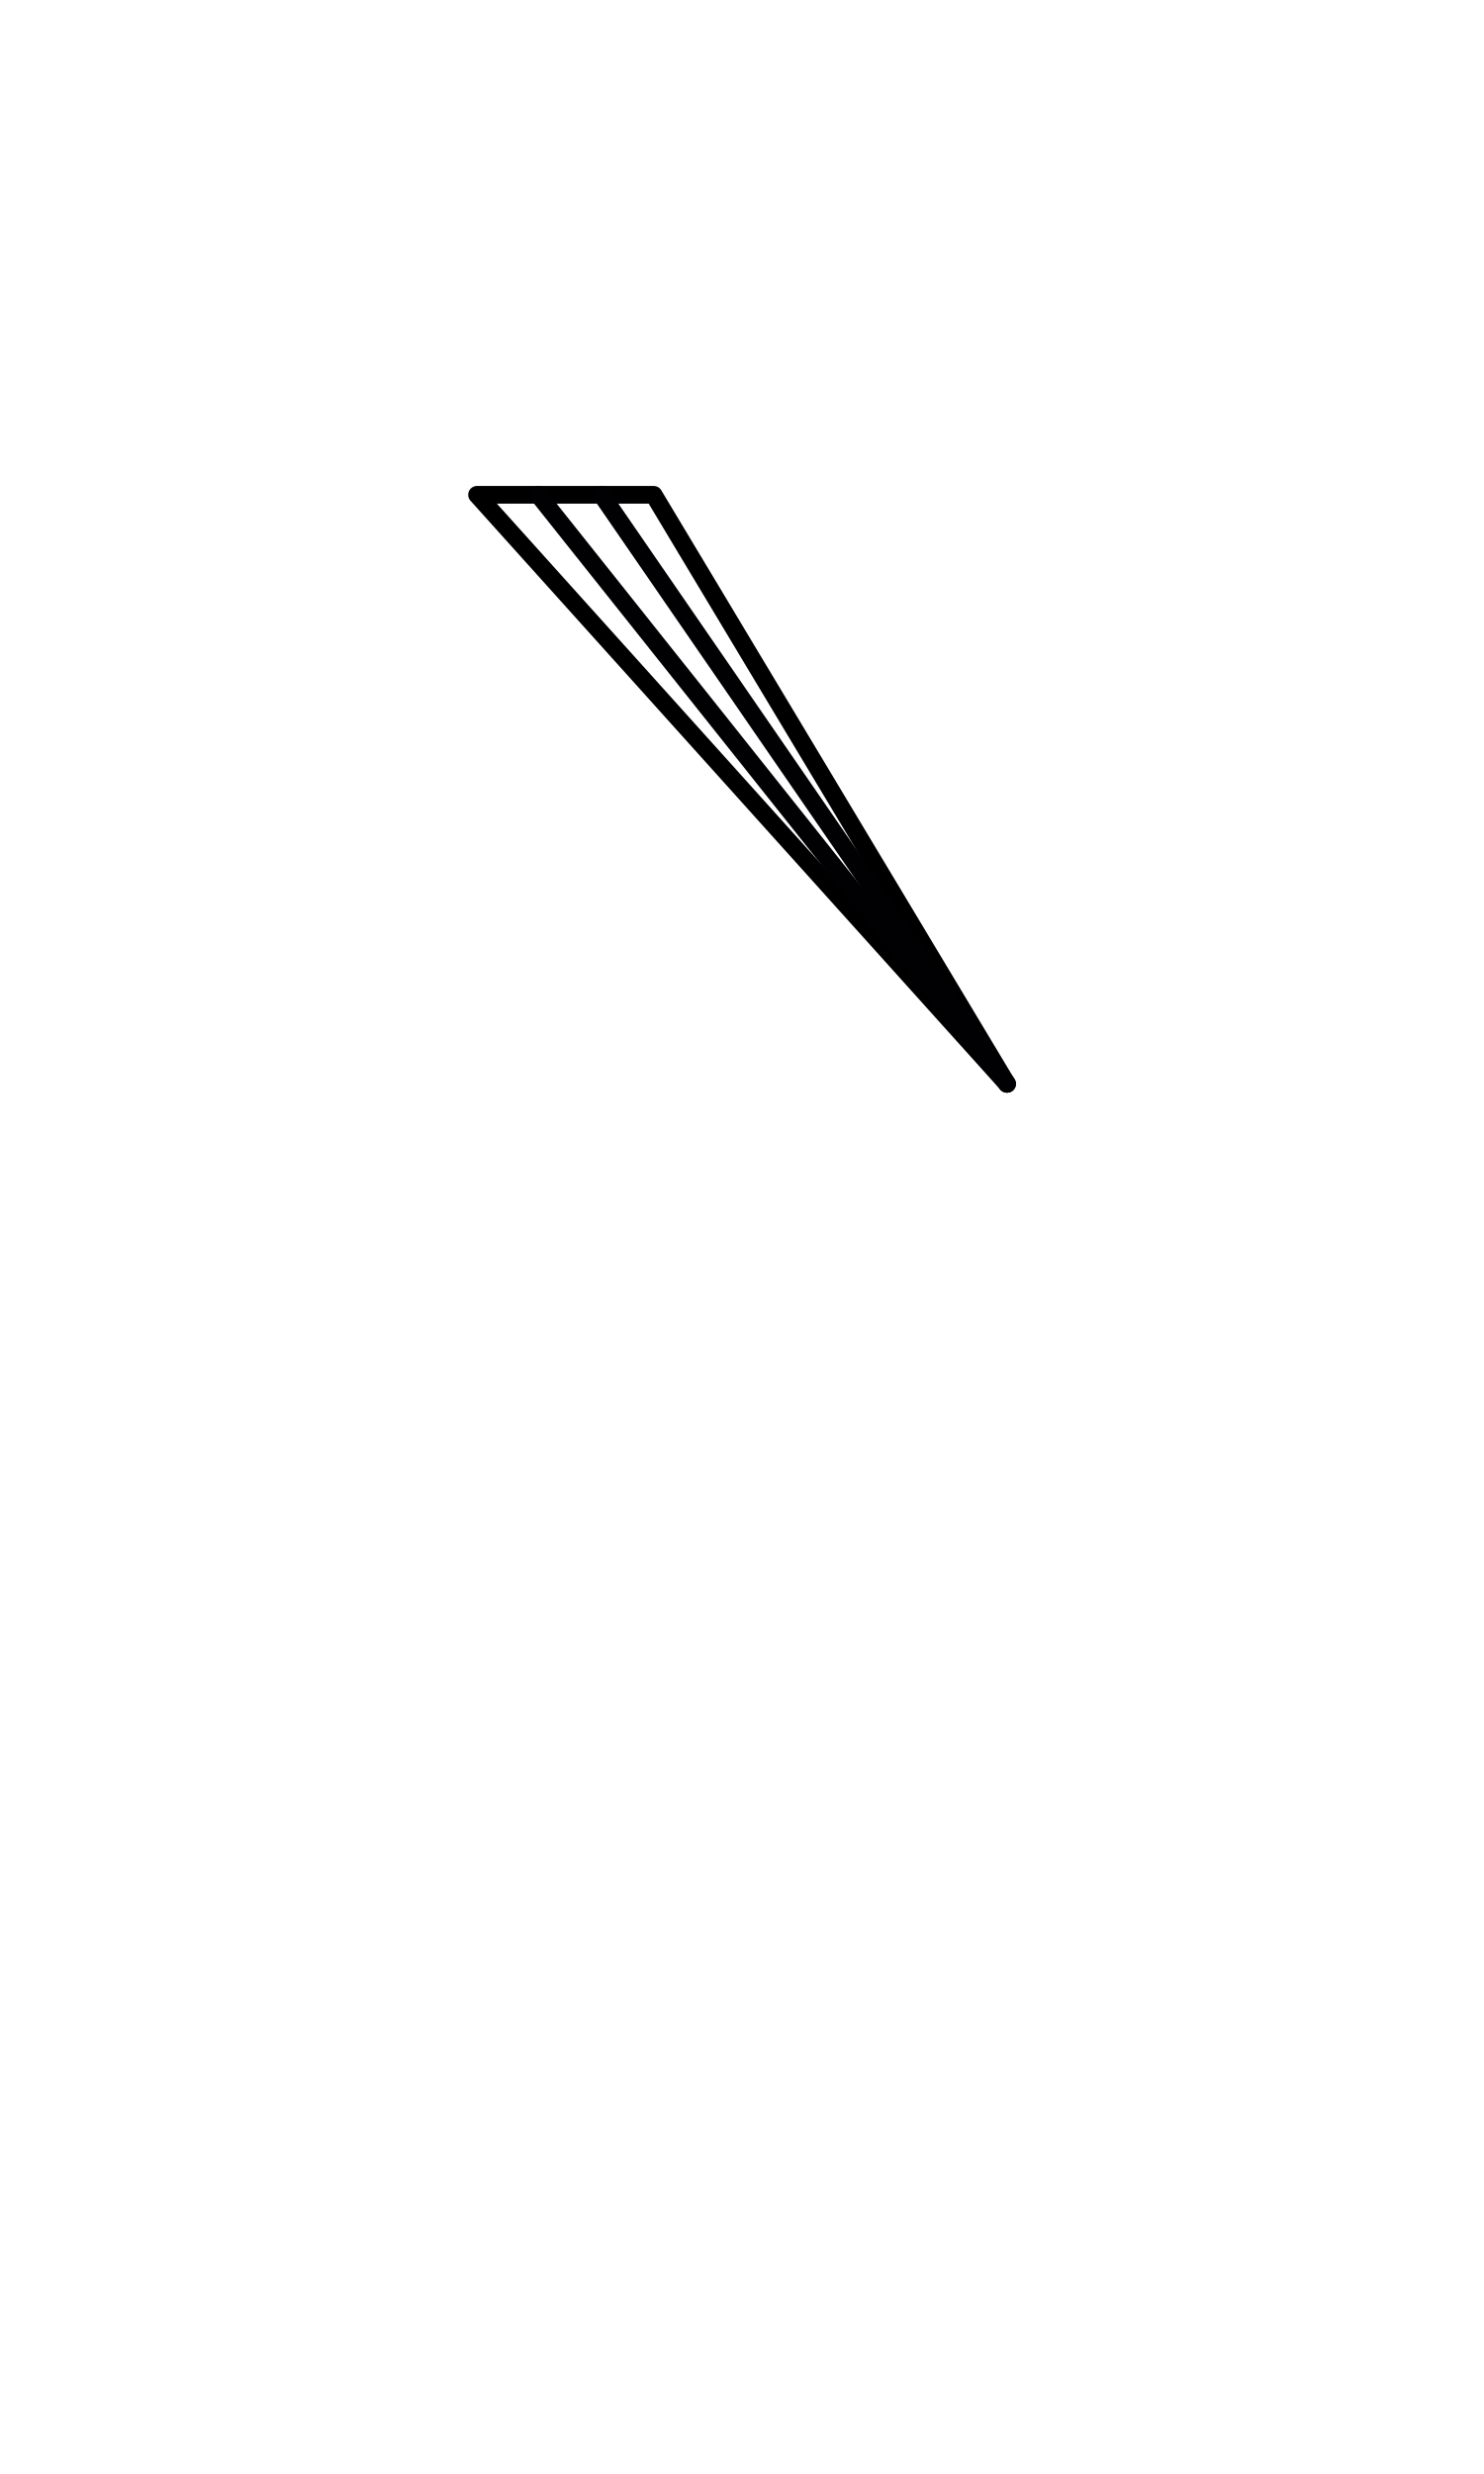
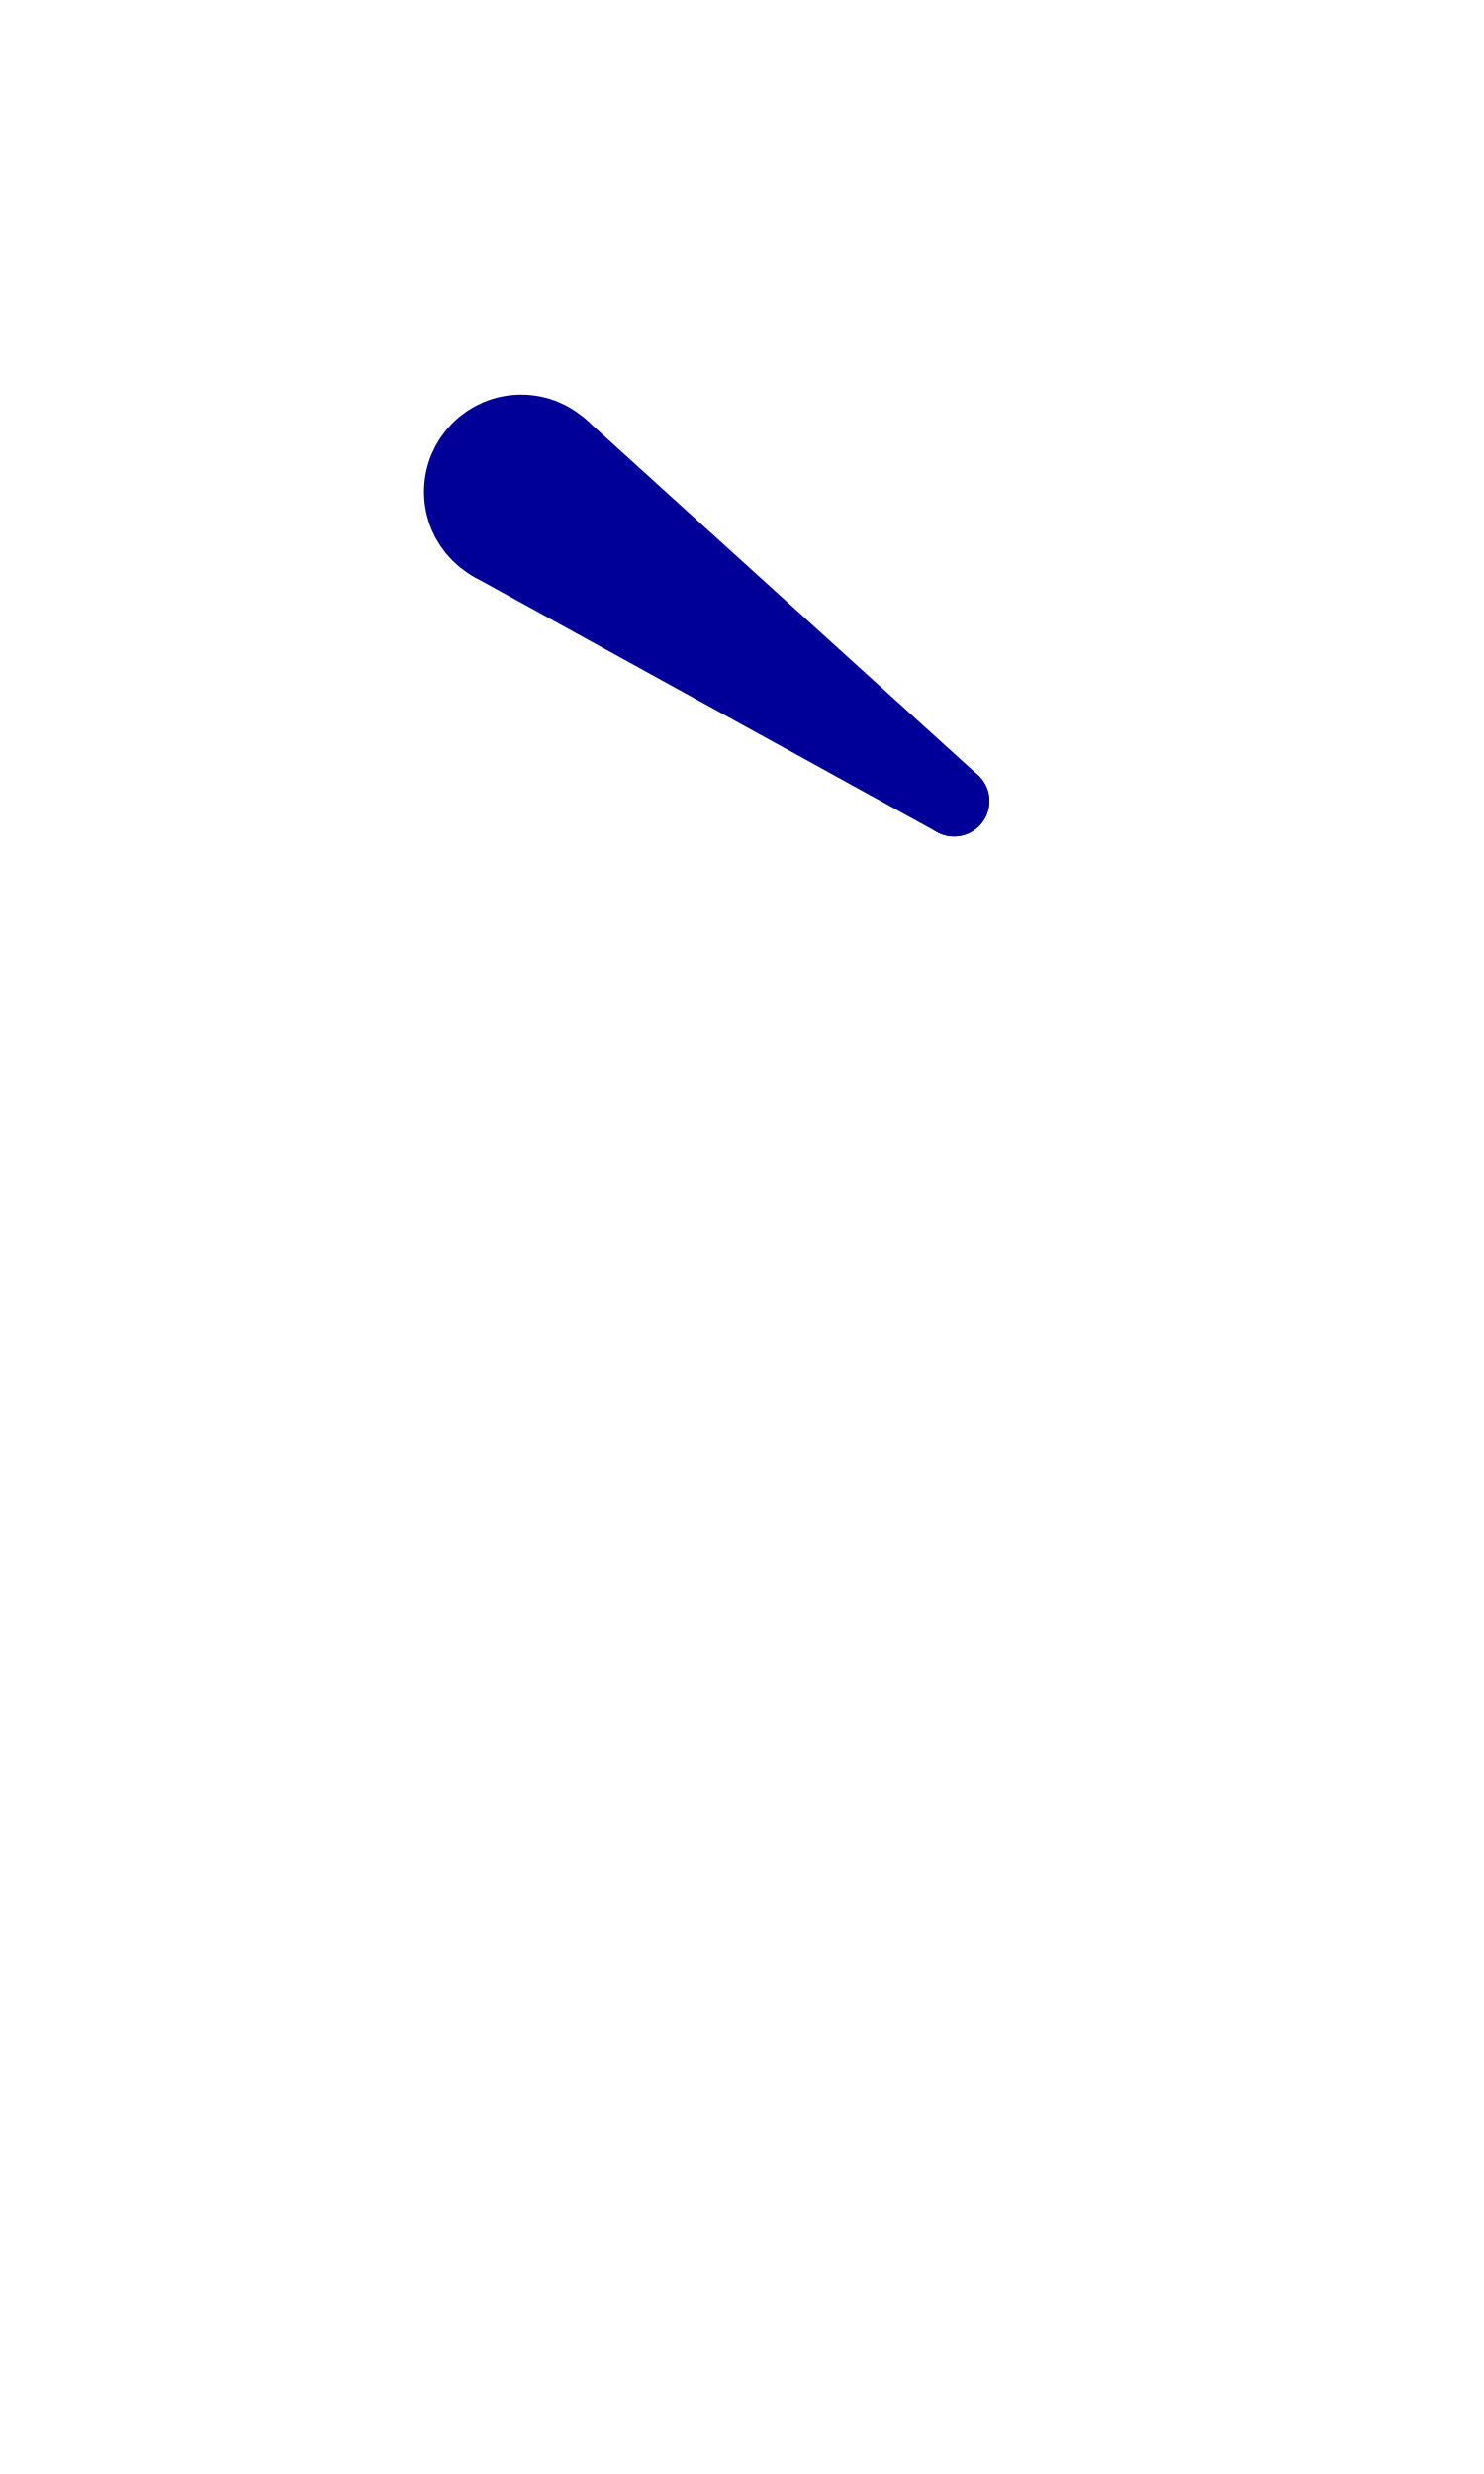
<svg xmlns="http://www.w3.org/2000/svg" width="1008" height="1680" viewBox="0 0 63 105" version="1.1" id="svg5" xml:space="preserve">
  <defs id="defs2" />
  <g id="layer3" style="display:inline;opacity:0.5;stroke-width:3.6;stroke-dasharray:none" transform="matrix(0.8333333,0,0,0.8333333,-157.9762,-173.0963)" />
  <g id="layer2" style="display:inline" />
  <g id="layer1" style="display:inline">
-     <path style="display:inline;fill:none;fill-opacity:1;stroke:#000000;stroke-width:0.75;stroke-linecap:round;stroke-linejoin:round;stroke-dasharray:none" d="m 20.251,21 h 7.5 l 15,25 z" id="path138-4" />
-     <path style="fill:none;stroke:#010103;stroke-width:0.75;stroke-linecap:round;stroke-linejoin:round;stroke-miterlimit:2.613" d="M 42.751,46 22.852,21" id="path8165" />
-     <path style="fill:none;stroke:#010103;stroke-width:0.75;stroke-linecap:round;stroke-linejoin:round;stroke-miterlimit:2.613" d="M 25.537,21 42.751,46" id="path8167" />
+     <circle style="fill:none;stroke:#000099;stroke-width:3;stroke-linecap:round;stroke-linejoin:round" id="path1" cx="22.125" cy="20.875" r="2.625" />
+     <path style="fill:none;stroke:#000099;stroke-width:3;stroke-linecap:round;stroke-linejoin:round" d="M 23.889,18.931 40.5,34 20.858,23.174" id="path2" />
+     <path style="fill:none;stroke:#000099;stroke-width:3;stroke-linecap:round;stroke-linejoin:round" d="M 40.5,34 22.125,20.875" id="path3" />
  </g>
</svg>
